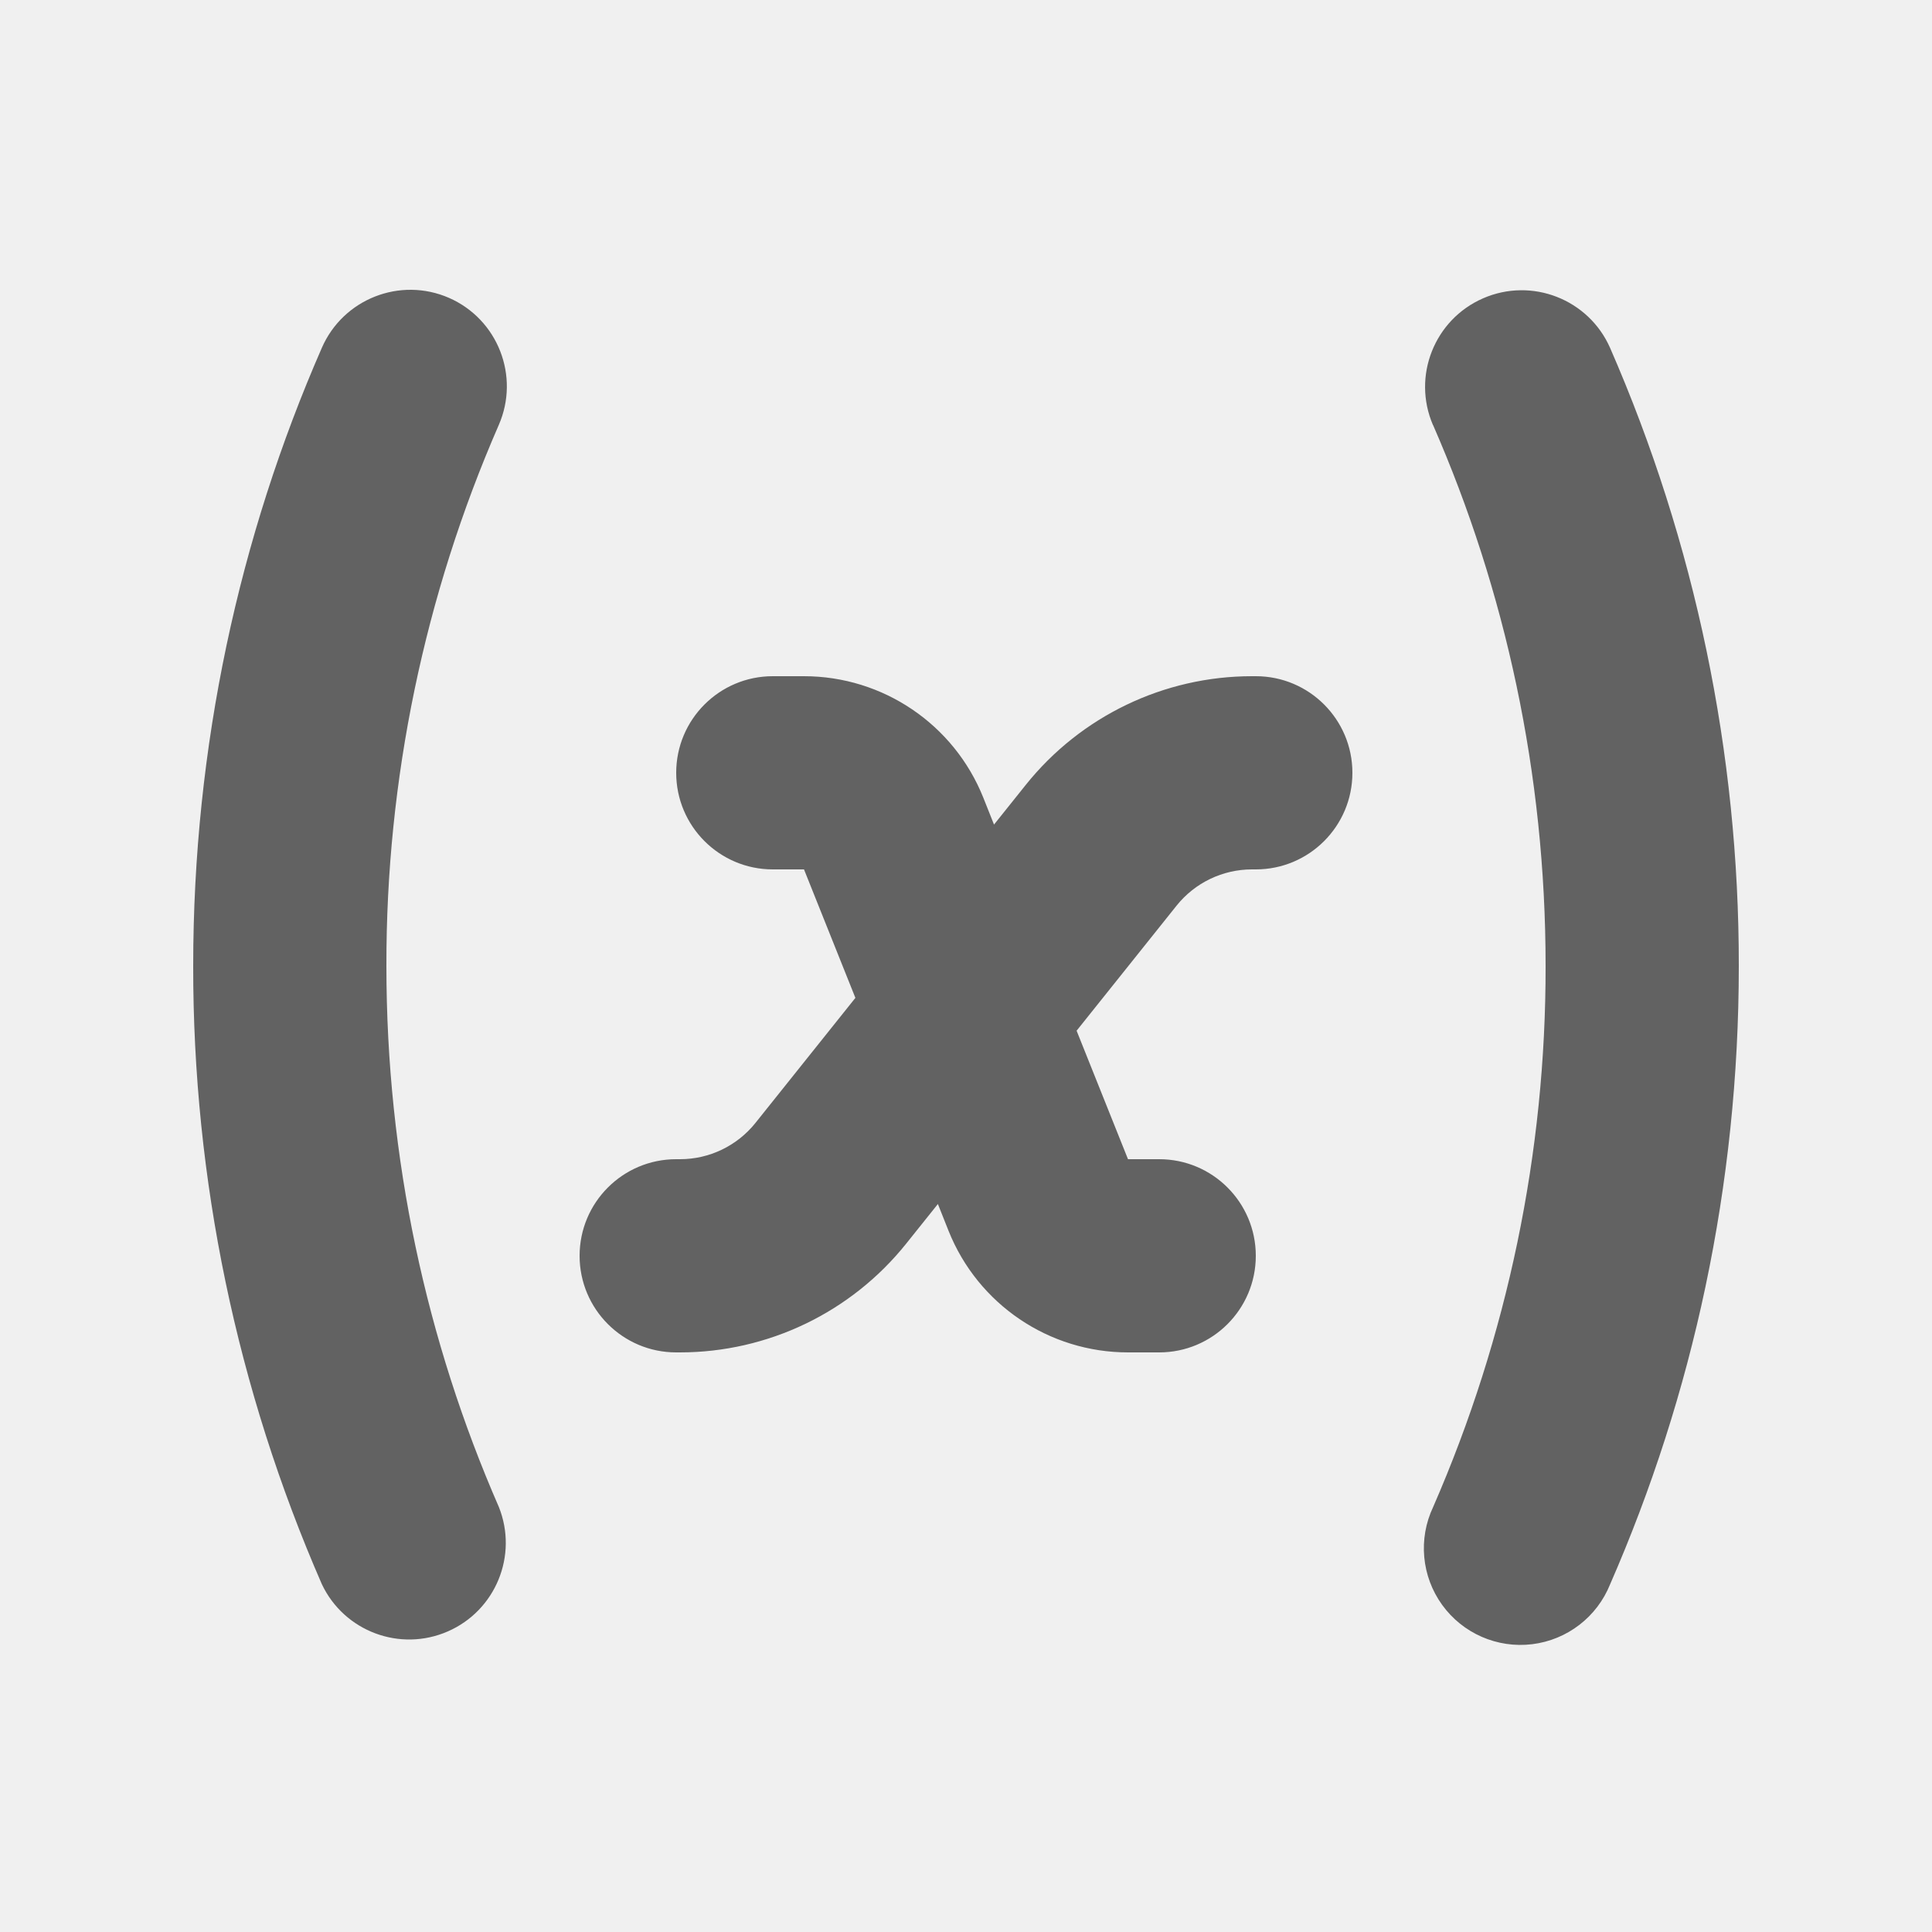
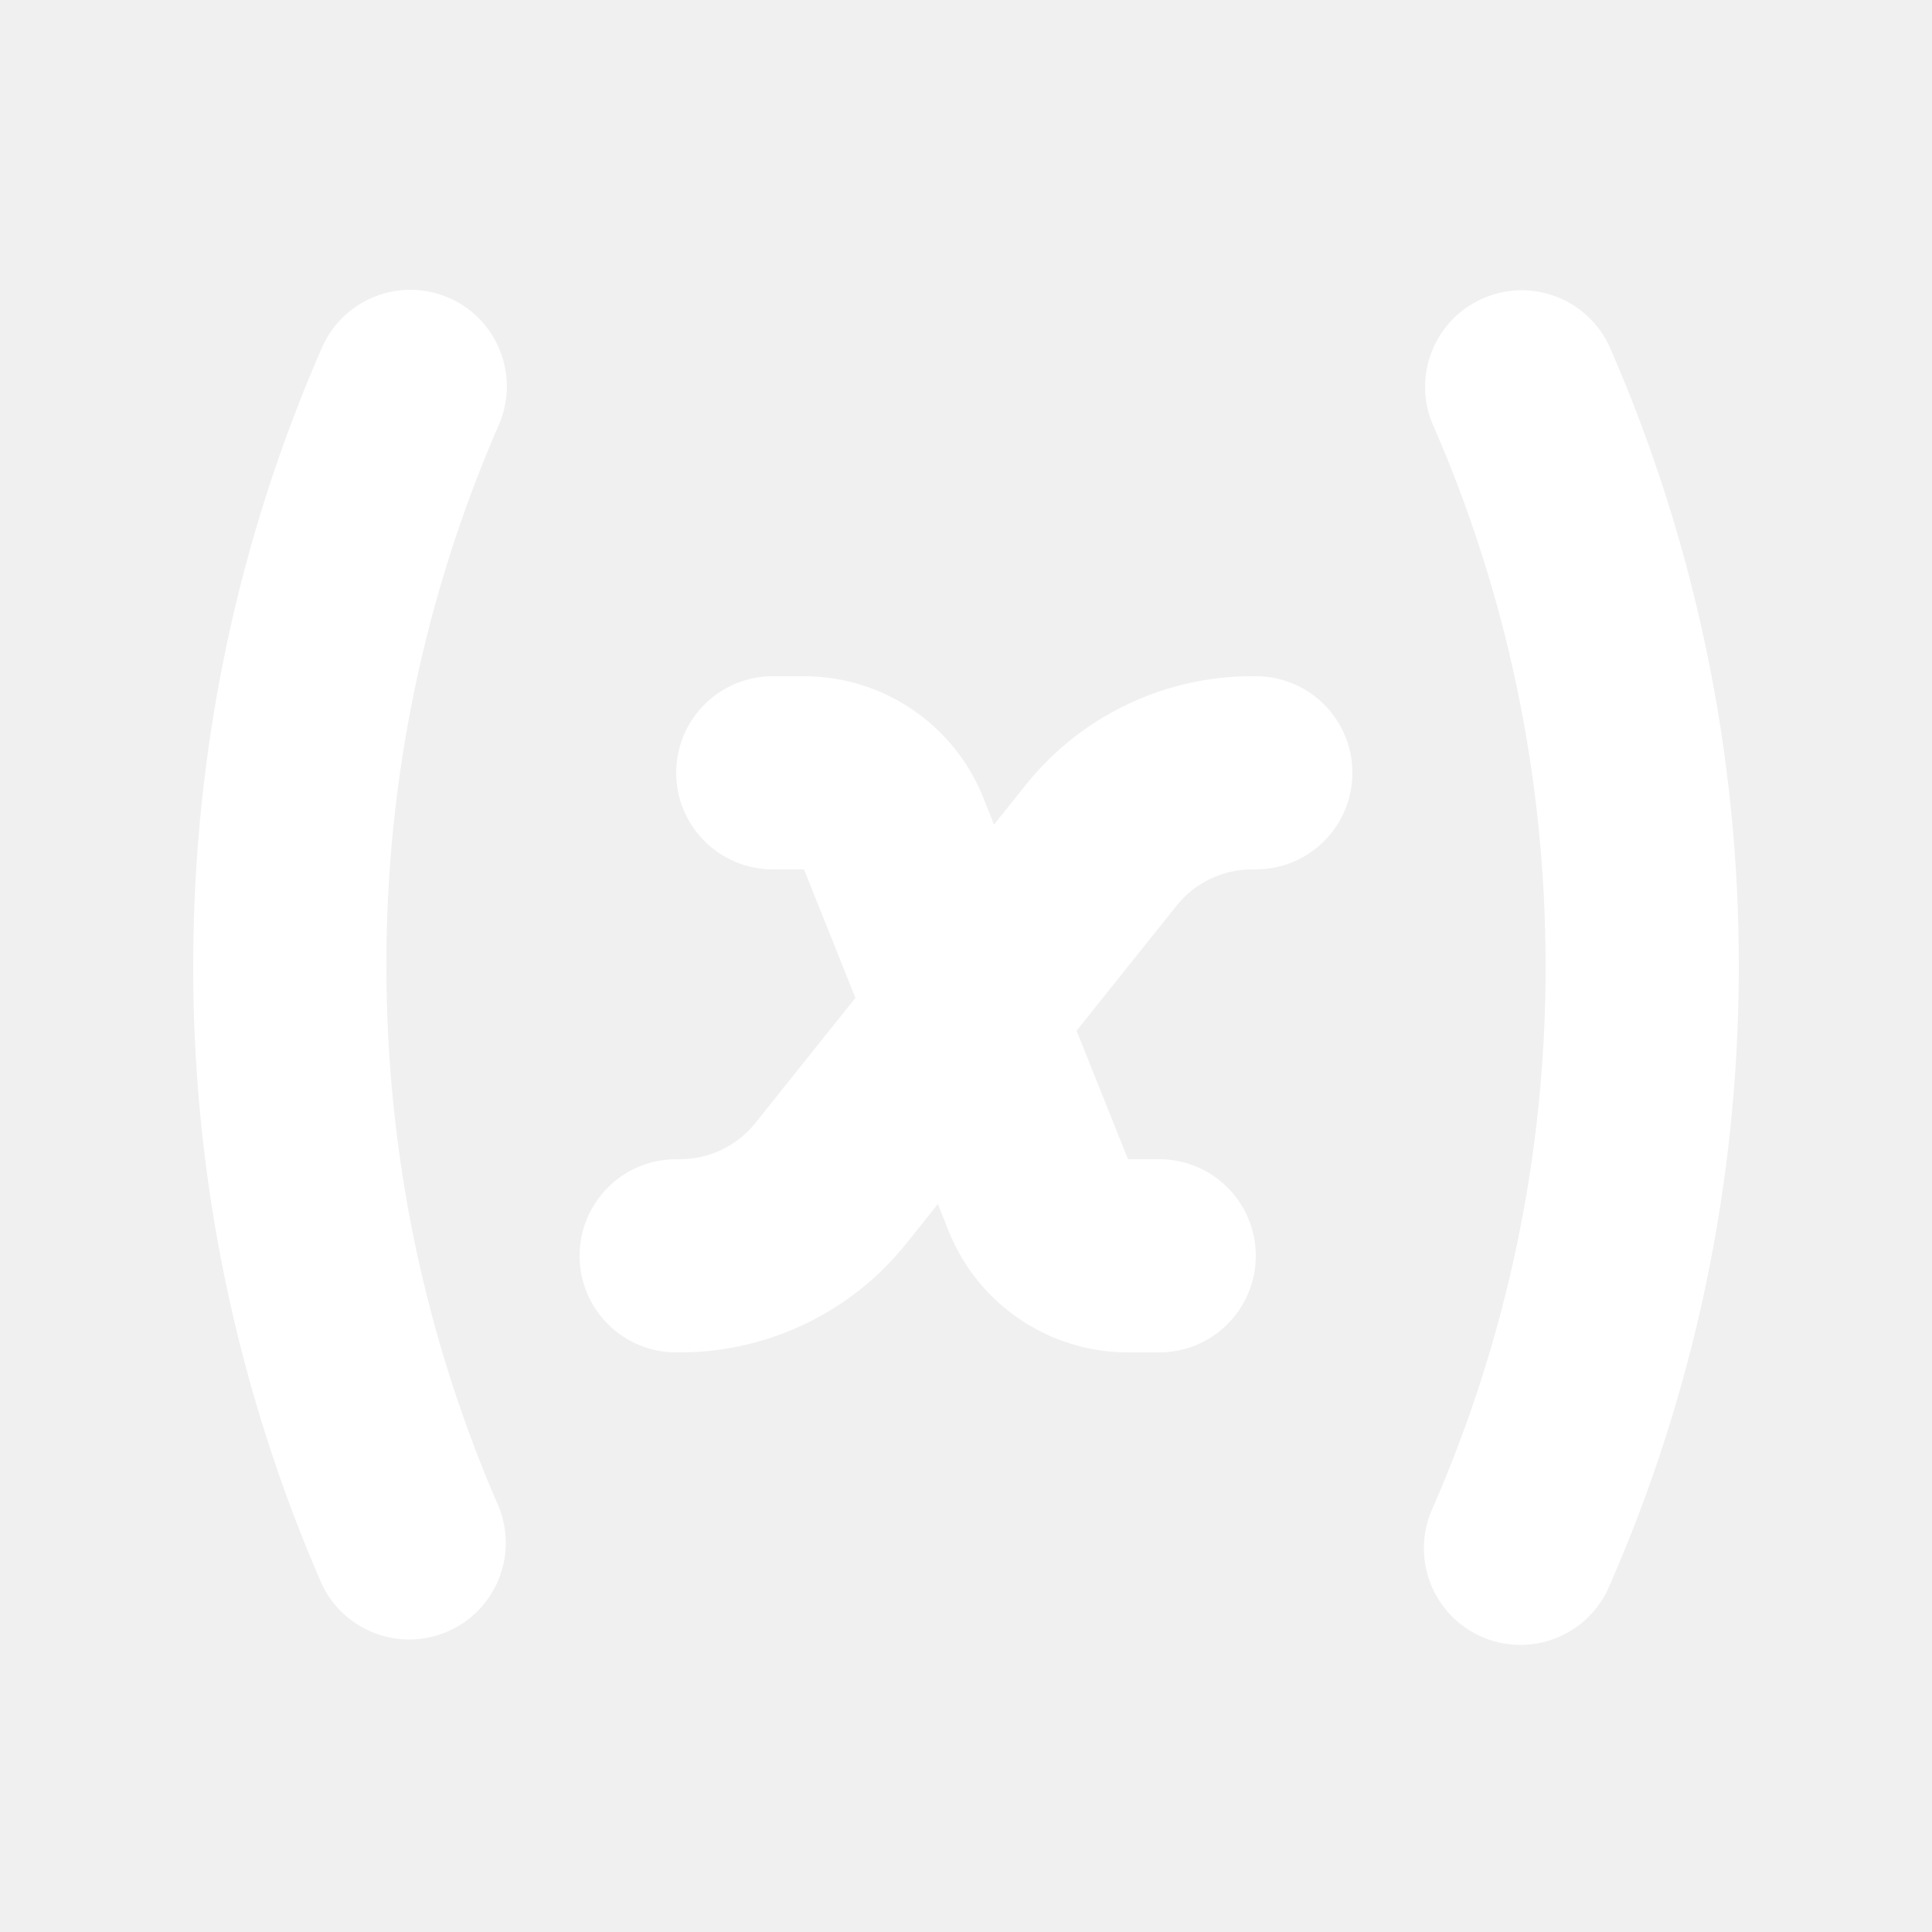
<svg xmlns="http://www.w3.org/2000/svg" width="20" height="20" style="-ms-transform:rotate(360deg);-webkit-transform:rotate(360deg);transform:rotate(360deg)">
-   <path fill-rule="evenodd" clip-rule="evenodd" d="M4.649 3.084A1 1 0 0 1 5.163 4.4 13.95 13.95 0 0 0 4 10c0 1.993.416 3.886 1.164 5.6a1 1 0 0 1-1.832.8A15.95 15.95 0 0 1 2 10c0-2.274.475-4.44 1.332-6.4a1 1 0 0 1 1.317-.516zM12.96 7a3 3 0 0 0-2.342 1.126l-.328.41-.111-.279A2 2 0 0 0 8.323 7H8a1 1 0 0 0 0 2h.323l.532 1.33-1.035 1.295a1 1 0 0 1-.781.375H7a1 1 0 1 0 0 2h.039a3 3 0 0 0 2.342-1.126l.328-.41.111.279A2 2 0 0 0 11.677 14H12a1 1 0 1 0 0-2h-.323l-.532-1.33 1.035-1.295A1 1 0 0 1 12.961 9H13a1 1 0 1 0 0-2h-.039zm1.874-2.6a1 1 0 0 1 1.833-.8A15.95 15.95 0 0 1 18 10c0 2.274-.475 4.44-1.332 6.4a1 1 0 1 1-1.832-.8A13.949 13.949 0 0 0 16 10c0-1.993-.416-3.886-1.165-5.6z" fill="#626262" />
+   <path fill-rule="evenodd" clip-rule="evenodd" d="M4.649 3.084A1 1 0 0 1 5.163 4.4 13.95 13.95 0 0 0 4 10c0 1.993.416 3.886 1.164 5.6a1 1 0 0 1-1.832.8A15.95 15.95 0 0 1 2 10c0-2.274.475-4.44 1.332-6.4a1 1 0 0 1 1.317-.516zM12.96 7a3 3 0 0 0-2.342 1.126l-.328.41-.111-.279A2 2 0 0 0 8.323 7H8a1 1 0 0 0 0 2h.323l.532 1.33-1.035 1.295a1 1 0 0 1-.781.375H7a1 1 0 1 0 0 2h.039a3 3 0 0 0 2.342-1.126l.328-.41.111.279A2 2 0 0 0 11.677 14H12a1 1 0 1 0 0-2h-.323l-.532-1.33 1.035-1.295A1 1 0 0 1 12.961 9H13a1 1 0 1 0 0-2h-.039zm1.874-2.6a1 1 0 0 1 1.833-.8A15.95 15.95 0 0 1 18 10c0 2.274-.475 4.44-1.332 6.4a1 1 0 1 1-1.832-.8A13.949 13.949 0 0 0 16 10c0-1.993-.416-3.886-1.165-5.6z" fill="white" />
  <path fill="rgba(0, 0, 0, 0)" d="M0 0h20v20H0z" />
</svg>
